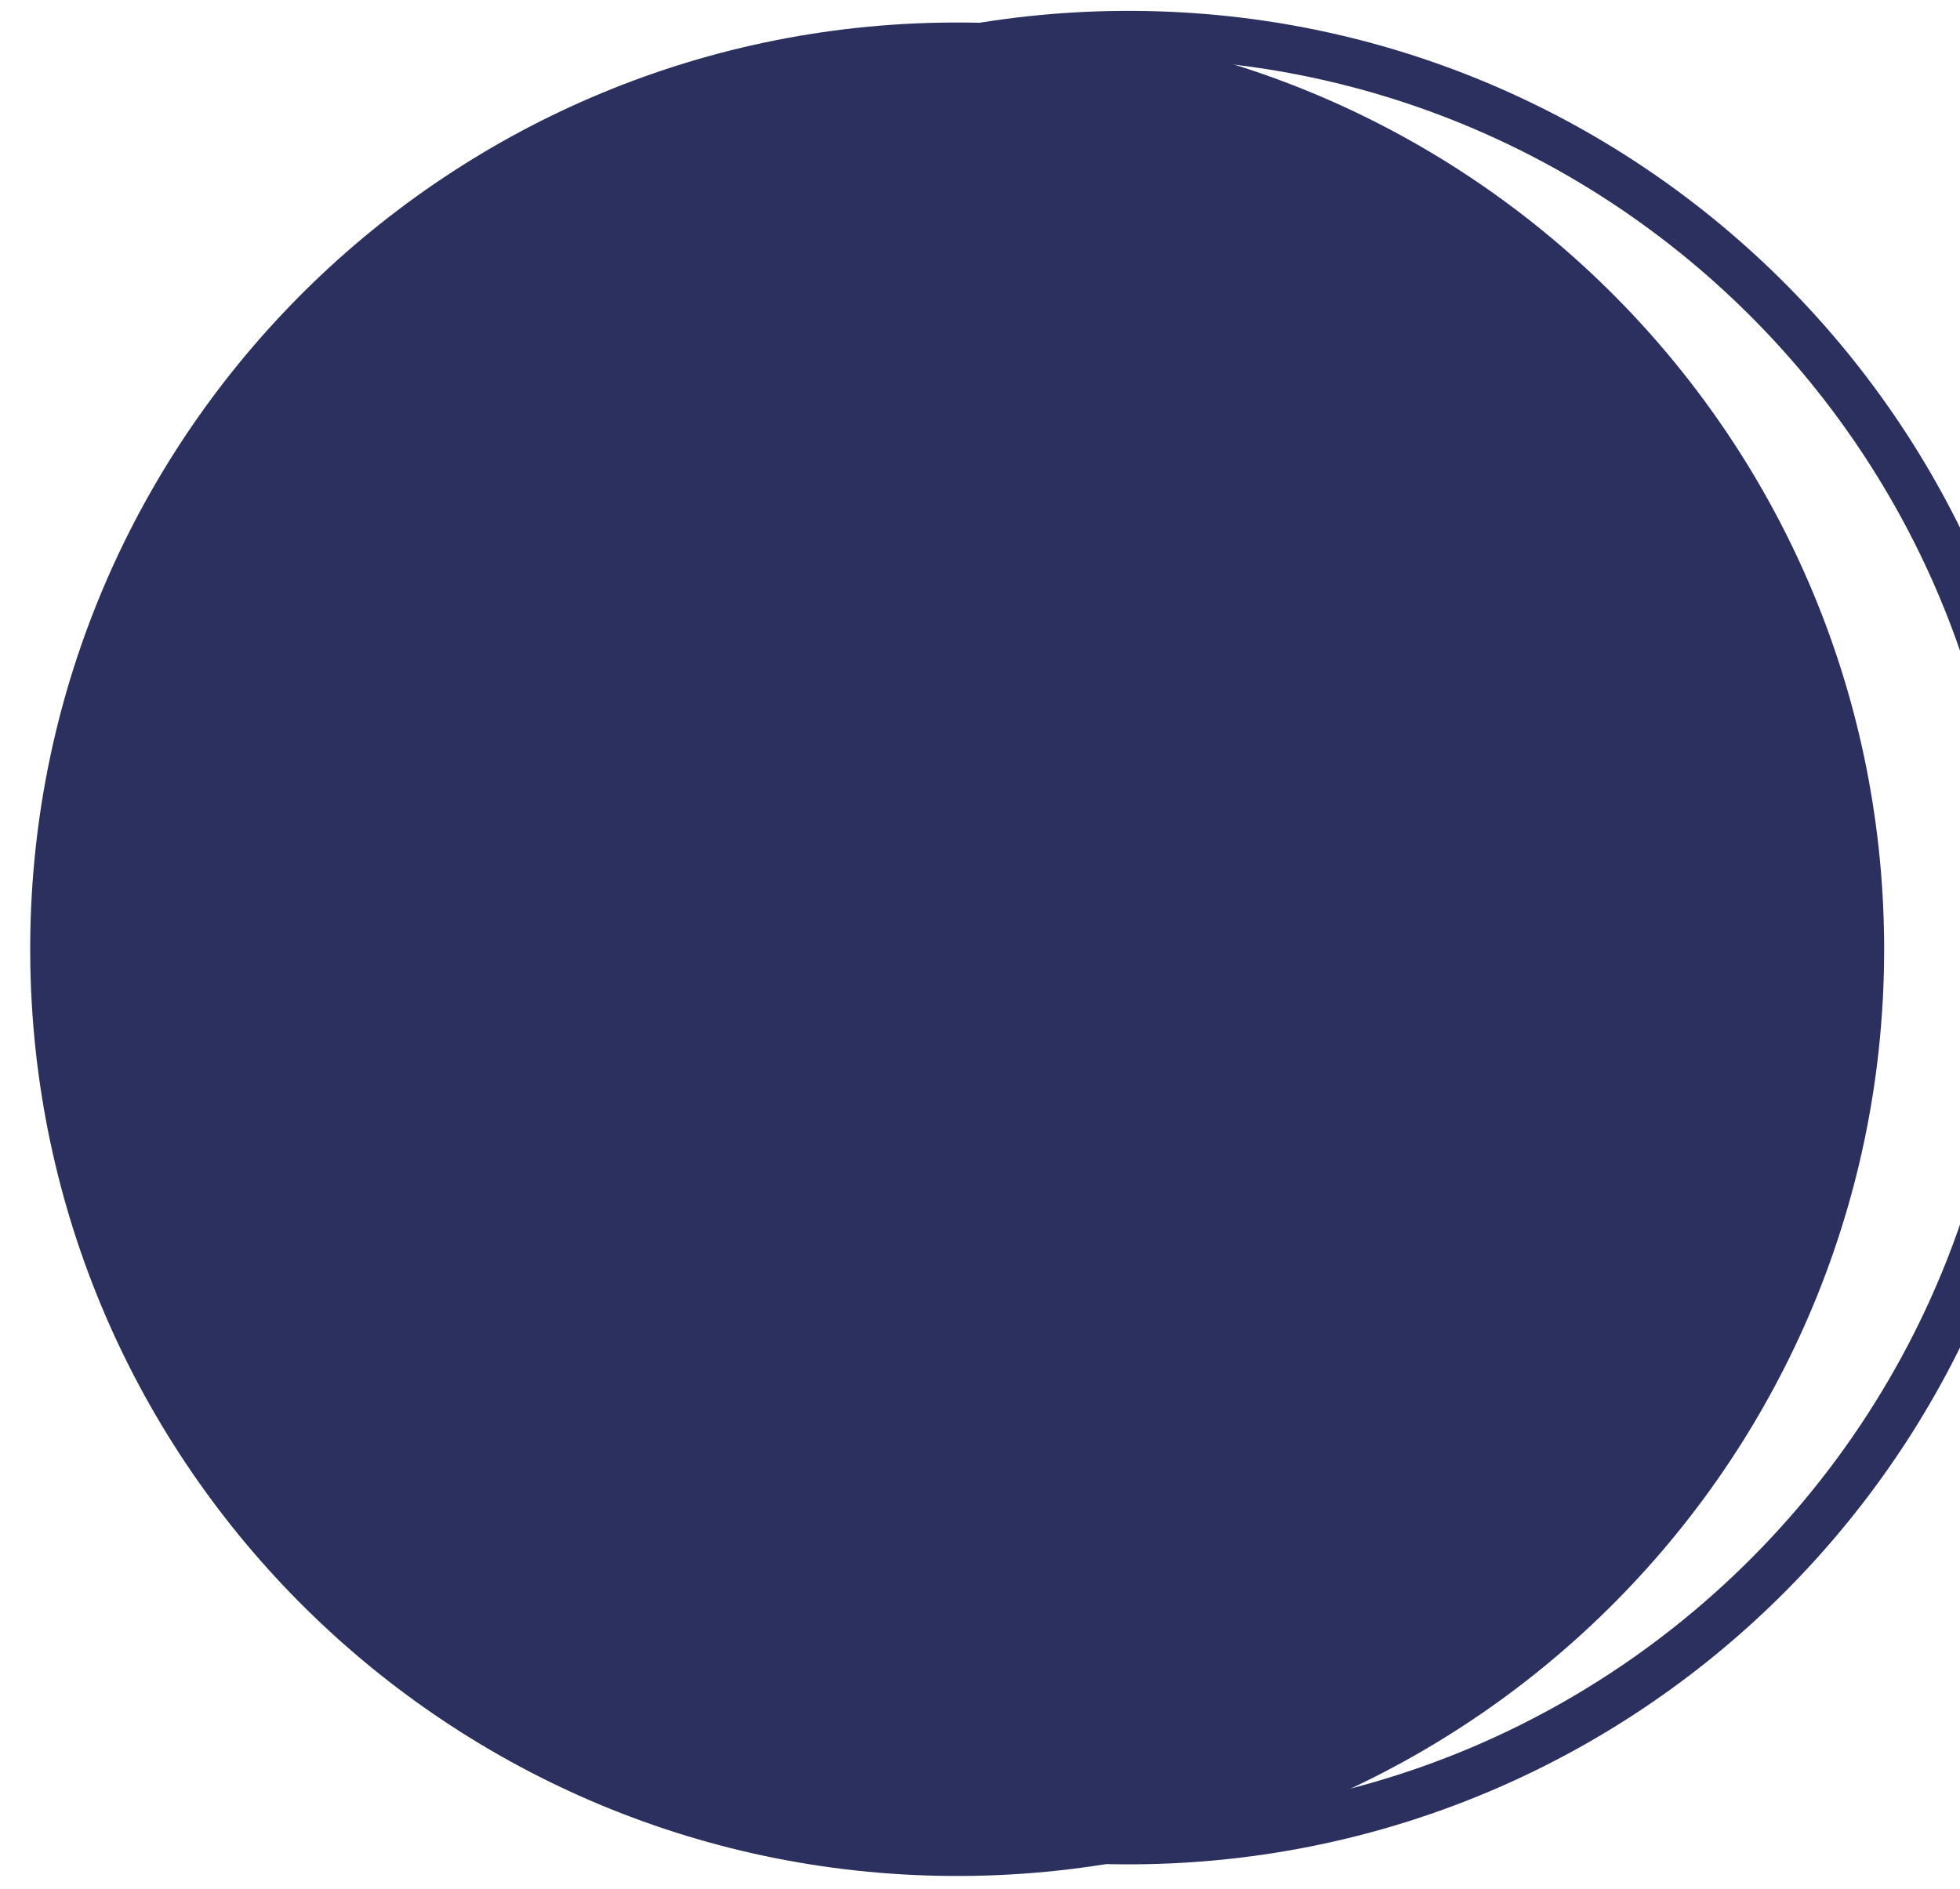
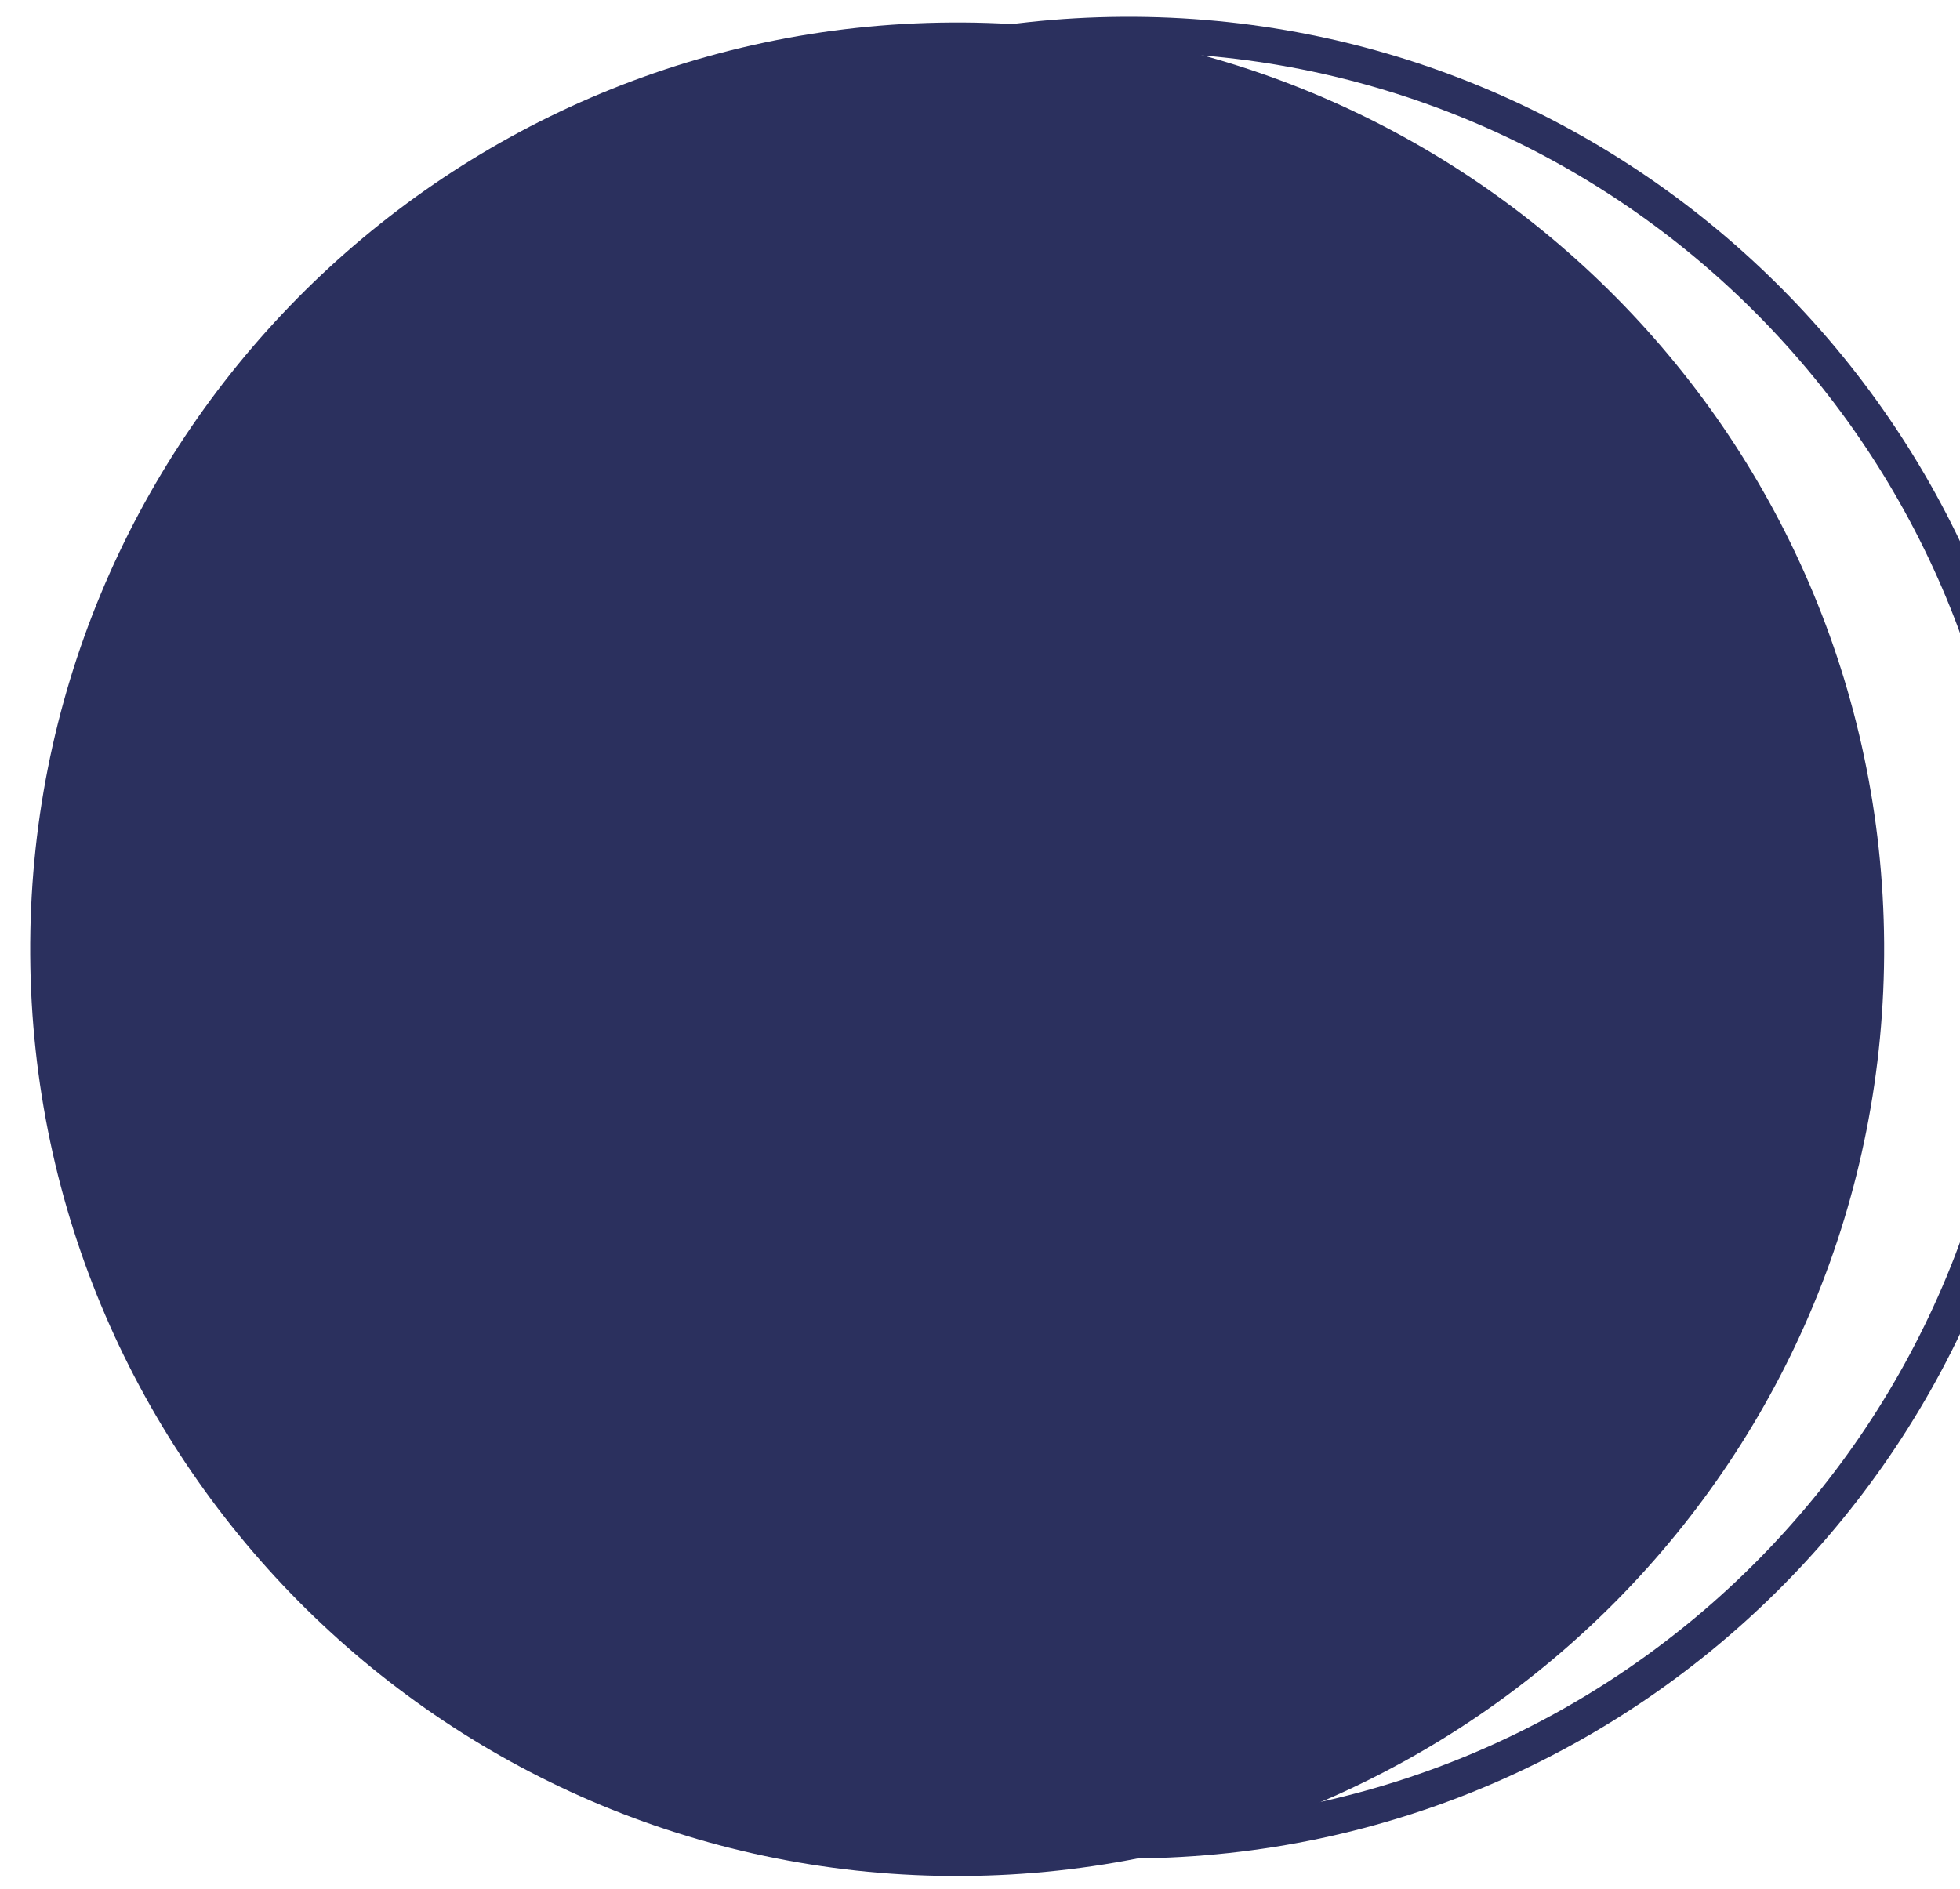
<svg xmlns="http://www.w3.org/2000/svg" width="55" height="53" viewBox="0 0 55 53" fill="none">
  <path d="M52.871 26.479C52.78 12.114 41.062 0.541 26.696 0.632C12.33 0.722 0.758 12.441 0.848 26.806C0.939 41.172 12.657 52.744 27.023 52.654C41.388 52.564 52.961 40.845 52.871 26.479Z" fill="#2B305E" />
-   <path d="M31.506 0.972C45.503 0.884 56.922 12.16 57.01 26.157C57.098 40.155 45.822 51.573 31.824 51.661C17.827 51.749 6.409 40.473 6.321 26.476C6.233 12.479 17.509 1.06 31.506 0.972Z" stroke="#2B305E" stroke-width="1.333" />
+   <path d="M31.506 0.972C45.503 0.884 56.922 12.16 57.01 26.157C57.098 40.155 45.822 51.573 31.824 51.661C17.827 51.749 6.409 40.473 6.321 26.476C6.233 12.479 17.509 1.06 31.506 0.972Z" stroke="#2B305E" strokeWidth="1.333" />
</svg>
